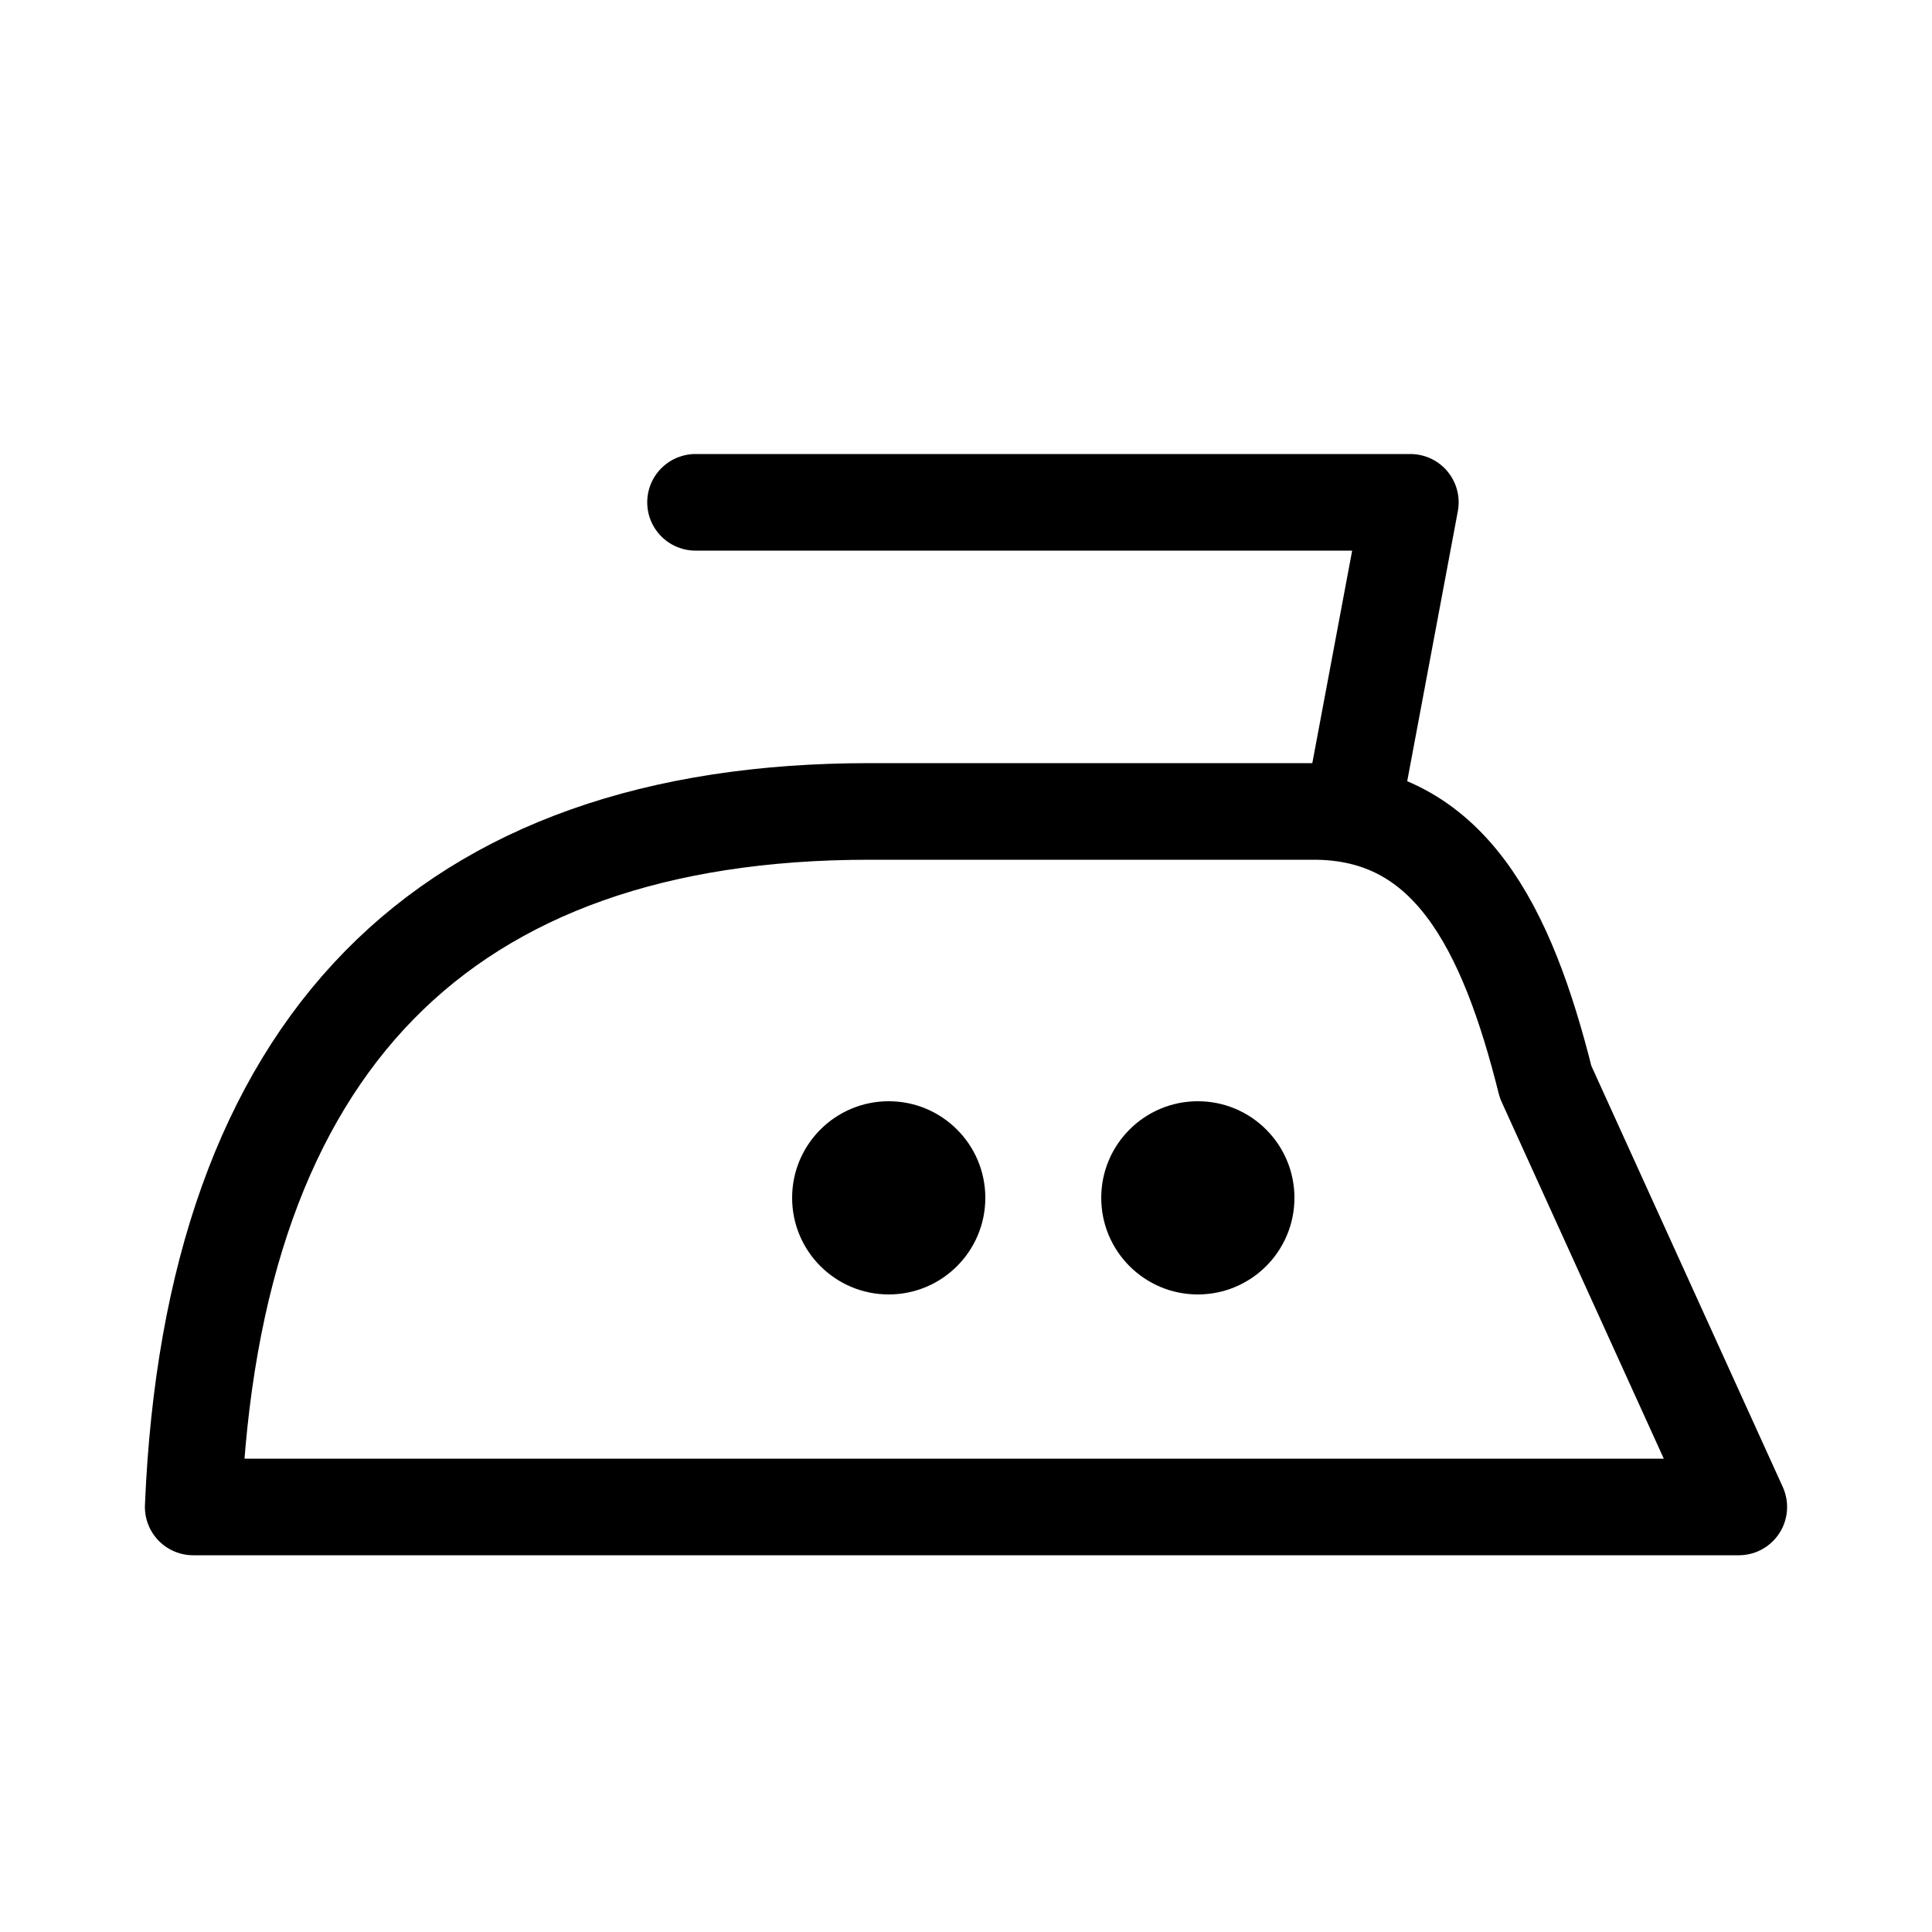
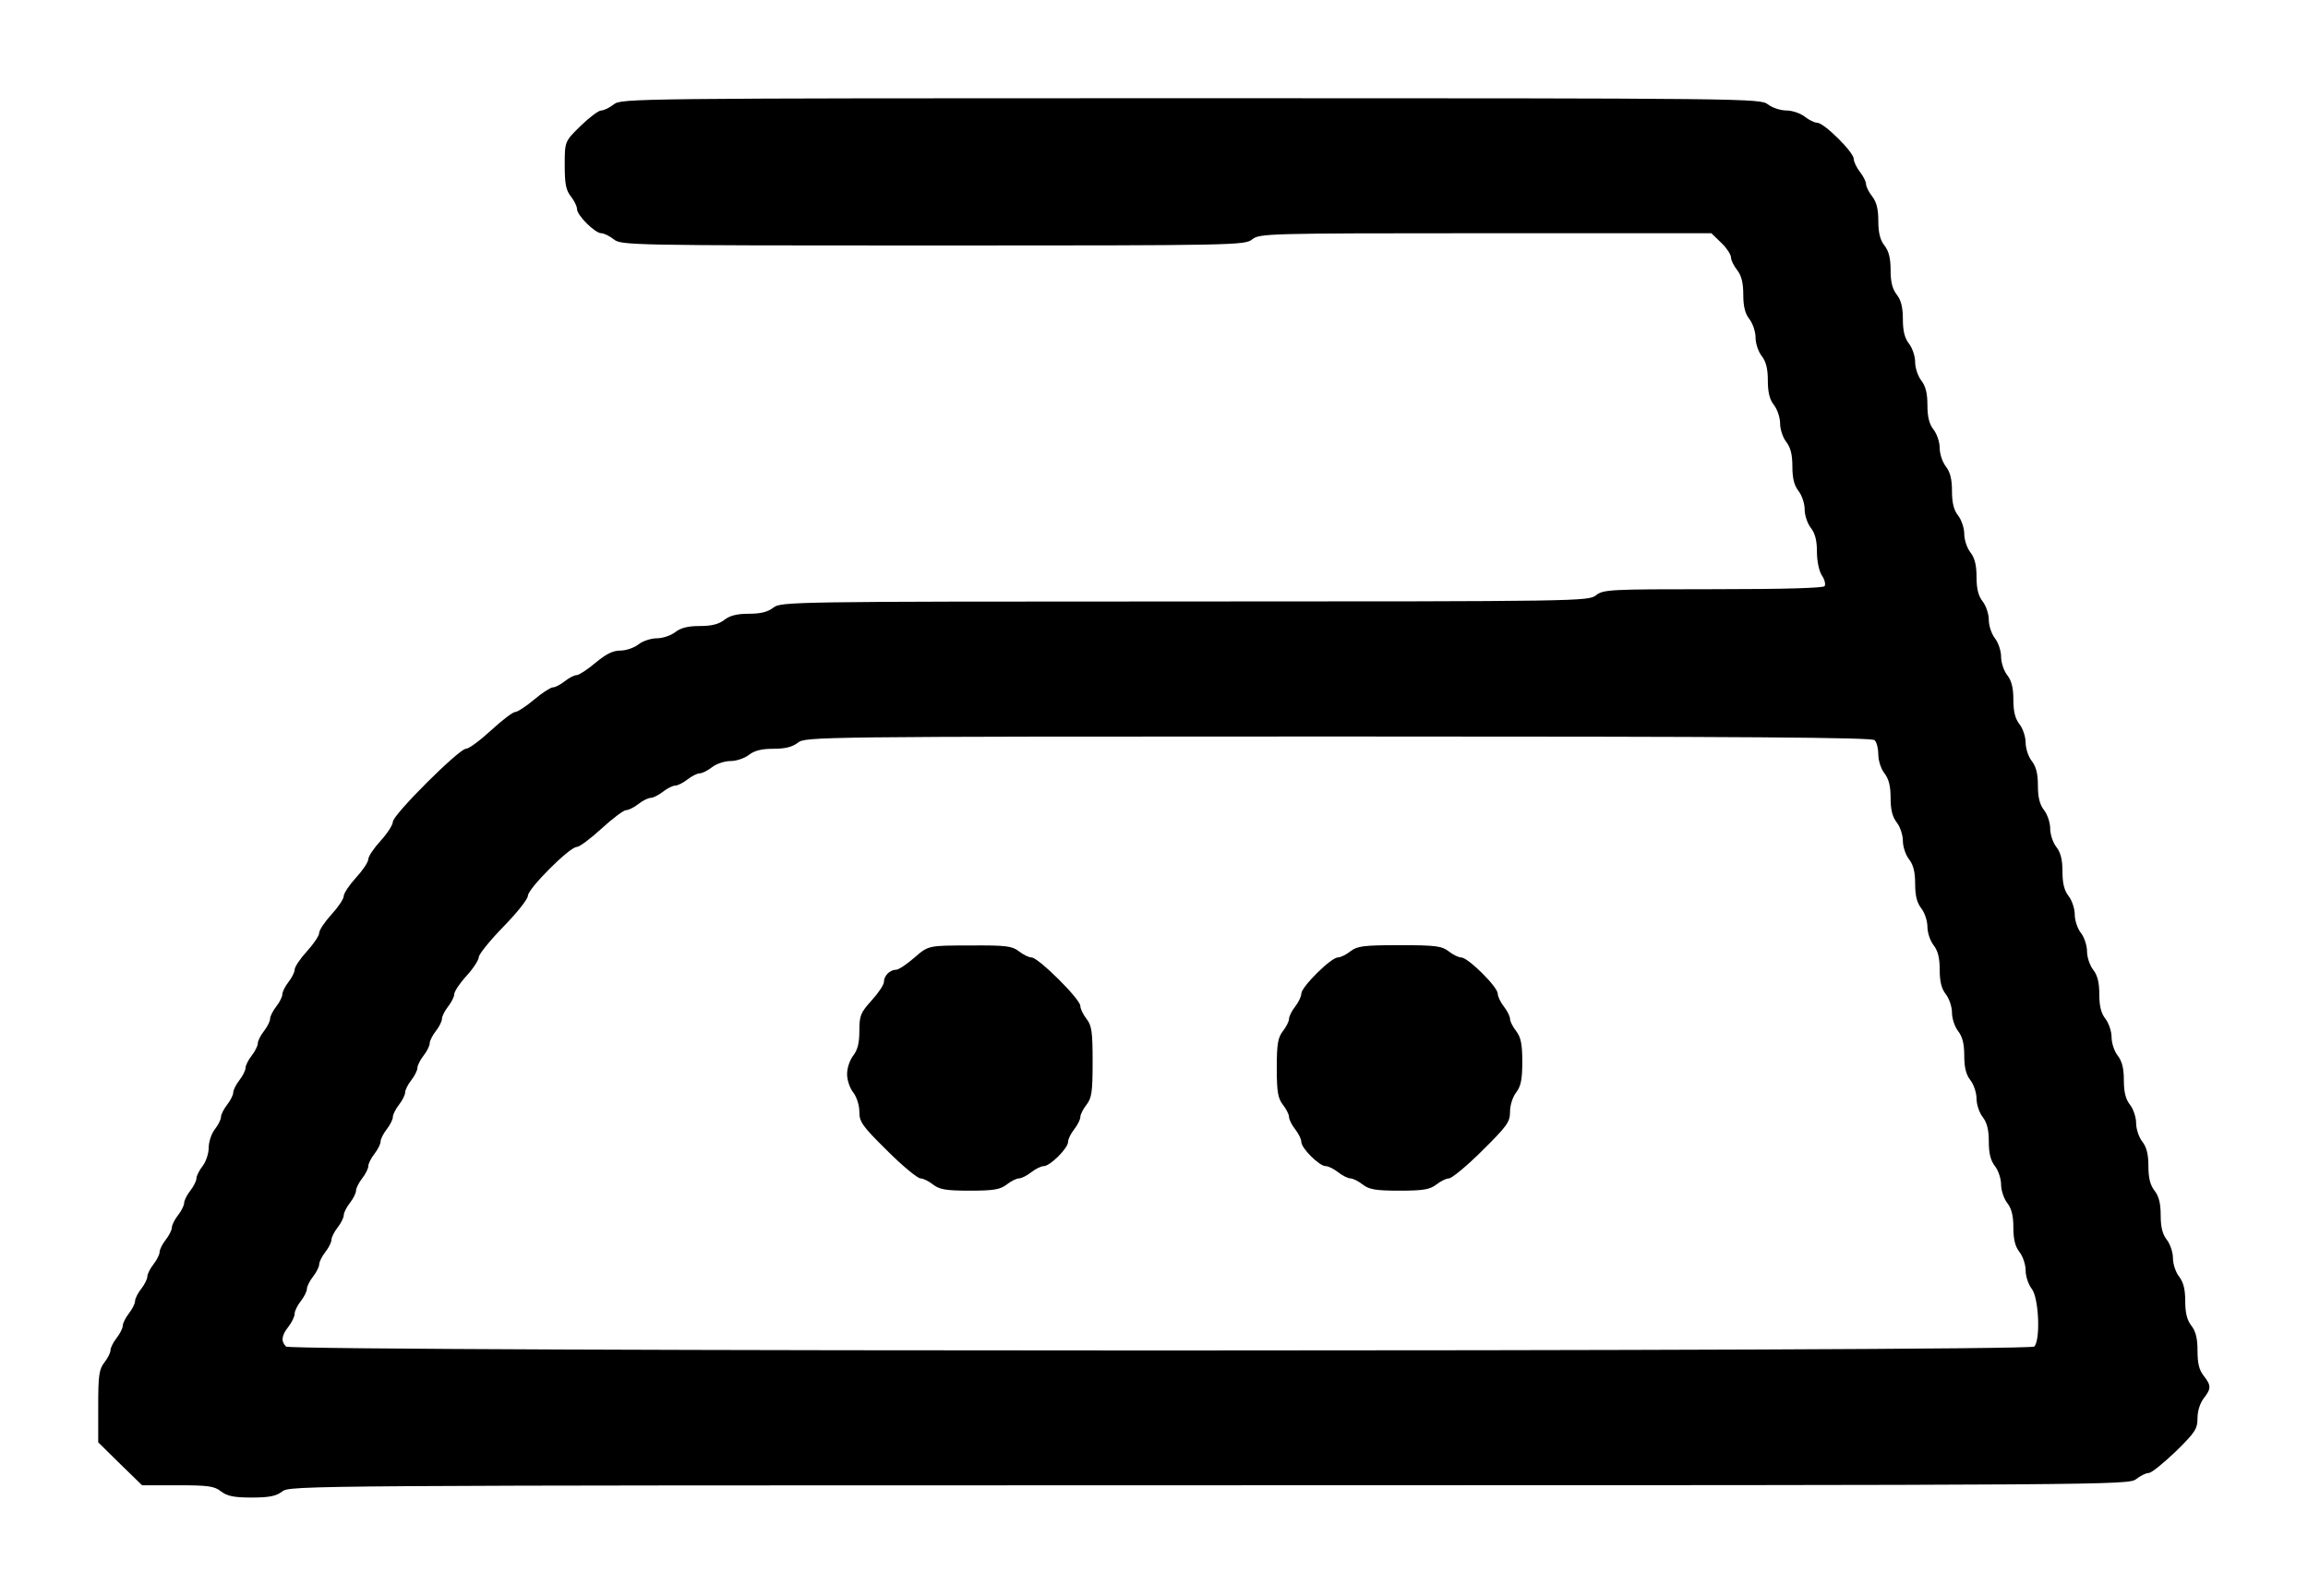
- <svg xmlns="http://www.w3.org/2000/svg" viewBox="0 0 100 100" width="100" height="100">
-   <g fill="none" stroke="#000" stroke-width="5" stroke-linejoin="round" stroke-linecap="round">
-     <g transform="translate(100,0) scale(-1,1)">
-       <path d="M10,78 L90,78 C89,54 77,42 55,42 L32,42 C25,42 22,48 20,56 Z" />
-       <path d="M30,42 L27,26 L64,26" />
-     </g>
-     <circle cx="46" cy="62" r="5" fill="#000" stroke="none" />
-     <circle cx="62" cy="62" r="5" fill="#000" stroke="none" />
+ <svg xmlns="http://www.w3.org/2000/svg" version="1.0" width="752pt" height="520pt" viewBox="0 0 752 520" preserveAspectRatio="xMidYMid meet">
+   <g transform="translate(0,520) scale(0.1,-0.1)" fill="#000000" stroke="none">
+     <path d="M2000 4860 c-14 -11 -32 -20 -41 -20 -9 0 -39 -23 -67 -50 -52 -51 -52 -51 -52 -128 0 -61 4 -82 20 -102 11 -14 20 -32 20 -41 0 -21 59 -79 79 -79 9 0 27 -9 41 -20 24 -19 48 -20 1040 -20 992 0 1016 1 1040 20 24 19 46 20 761 20 l735 0 32 -31 c18 -17 32 -39 32 -48 0 -9 9 -27 20 -41 14 -18 20 -41 20 -80 0 -39 6 -62 20 -80 11 -14 20 -41 20 -60 0 -19 9 -46 20 -60 14 -18 20 -41 20 -80 0 -39 6 -62 20 -80 11 -14 20 -41 20 -60 0 -19 9 -46 20 -60 14 -18 20 -41 20 -80 0 -39 6 -62 20 -80 11 -14 20 -41 20 -60 0 -19 9 -46 20 -60 14 -18 20 -41 20 -78 0 -31 7 -63 16 -77 9 -13 13 -29 9 -35 -4 -6 -126 -10 -363 -10 -339 0 -358 -1 -382 -20 -25 -19 -51 -20 -1340 -20 -1289 0 -1315 -1 -1340 -20 -18 -14 -41 -20 -80 -20 -39 0 -62 -6 -80 -20 -18 -14 -41 -20 -80 -20 -39 0 -62 -6 -80 -20 -14 -11 -41 -20 -60 -20 -19 0 -46 -9 -60 -20 -14 -11 -40 -20 -59 -20 -24 0 -46 -11 -81 -40 -26 -22 -54 -40 -61 -40 -8 0 -25 -9 -39 -20 -14 -11 -31 -20 -39 -20 -7 0 -35 -18 -61 -40 -26 -22 -54 -40 -61 -40 -8 0 -43 -27 -79 -60 -36 -33 -72 -60 -82 -60 -22 0 -238 -215 -238 -238 0 -10 -18 -38 -40 -62 -22 -24 -40 -51 -40 -60 0 -9 -18 -36 -40 -60 -22 -24 -40 -51 -40 -60 0 -9 -18 -36 -40 -60 -22 -24 -40 -51 -40 -60 0 -9 -18 -36 -40 -60 -22 -24 -40 -51 -40 -60 0 -8 -9 -26 -20 -40 -11 -14 -20 -32 -20 -40 0 -8 -9 -26 -20 -40 -11 -14 -20 -32 -20 -40 0 -8 -9 -26 -20 -40 -11 -14 -20 -32 -20 -40 0 -8 -9 -26 -20 -40 -11 -14 -20 -32 -20 -40 0 -8 -9 -26 -20 -40 -11 -14 -20 -32 -20 -40 0 -8 -9 -26 -20 -40 -11 -14 -20 -32 -20 -40 0 -8 -9 -26 -20 -40 -11 -14 -20 -41 -20 -60 0 -19 -9 -46 -20 -60 -11 -14 -20 -32 -20 -40 0 -8 -9 -26 -20 -40 -11 -14 -20 -32 -20 -40 0 -8 -9 -26 -20 -40 -11 -14 -20 -32 -20 -40 0 -8 -9 -26 -20 -40 -11 -14 -20 -32 -20 -40 0 -8 -9 -26 -20 -40 -11 -14 -20 -32 -20 -40 0 -8 -9 -26 -20 -40 -11 -14 -20 -32 -20 -40 0 -8 -9 -26 -20 -40 -11 -14 -20 -32 -20 -40 0 -8 -9 -26 -20 -40 -11 -14 -20 -32 -20 -40 0 -8 -9 -26 -20 -40 -17 -22 -20 -41 -20 -142 l0 -118 71 -70 72 -70 116 0 c100 0 120 -3 141 -20 20 -15 41 -20 100 -20 59 0 80 5 100 20 25 19 63 20 3020 20 2957 0 2995 1 3020 20 14 11 32 20 41 20 9 0 48 32 88 70 64 63 71 74 71 109 0 23 8 48 20 64 25 32 25 42 0 74 -15 19 -20 41 -20 82 0 40 -6 63 -20 81 -14 18 -20 41 -20 80 0 39 -6 62 -20 80 -11 14 -20 41 -20 60 0 19 -9 46 -20 60 -14 18 -20 41 -20 80 0 39 -6 62 -20 80 -14 18 -20 41 -20 80 0 39 -6 62 -20 80 -11 14 -20 41 -20 60 0 19 -9 46 -20 60 -14 18 -20 41 -20 80 0 39 -6 62 -20 80 -11 14 -20 41 -20 60 0 19 -9 46 -20 60 -14 18 -20 41 -20 80 0 39 -6 62 -20 80 -11 14 -20 41 -20 60 0 19 -9 46 -20 60 -11 14 -20 41 -20 60 0 19 -9 46 -20 60 -14 18 -20 41 -20 80 0 39 -6 62 -20 80 -11 14 -20 41 -20 60 0 19 -9 46 -20 60 -14 18 -20 41 -20 80 0 39 -6 62 -20 80 -11 14 -20 41 -20 60 0 19 -9 46 -20 60 -14 18 -20 41 -20 80 0 39 -6 62 -20 80 -11 14 -20 41 -20 60 0 19 -9 46 -20 60 -11 14 -20 41 -20 60 0 19 -9 46 -20 60 -14 18 -20 41 -20 80 0 39 -6 62 -20 80 -11 14 -20 41 -20 60 0 19 -9 46 -20 60 -14 18 -20 41 -20 80 0 39 -6 62 -20 80 -11 14 -20 41 -20 60 0 19 -9 46 -20 60 -14 18 -20 41 -20 80 0 39 -6 62 -20 80 -11 14 -20 41 -20 60 0 19 -9 46 -20 60 -14 18 -20 41 -20 80 0 39 -6 62 -20 80 -14 18 -20 41 -20 80 0 39 -6 62 -20 80 -14 18 -20 41 -20 80 0 39 -6 62 -20 80 -11 14 -20 32 -20 40 0 8 -9 26 -20 40 -11 14 -20 33 -20 42 0 22 -97 118 -119 118 -9 0 -27 9 -41 20 -14 11 -41 20 -60 20 -19 0 -46 9 -60 20 -25 19 -54 20 -1880 20 -1826 0 -1855 -1 -1880 -20z m4108 -2072 c7 -7 12 -28 12 -47 0 -20 9 -47 20 -61 14 -18 20 -41 20 -80 0 -39 6 -62 20 -80 11 -14 20 -41 20 -60 0 -19 9 -46 20 -60 14 -18 20 -41 20 -80 0 -39 6 -62 20 -80 11 -14 20 -41 20 -60 0 -19 9 -46 20 -60 14 -18 20 -41 20 -80 0 -39 6 -62 20 -80 11 -14 20 -41 20 -60 0 -19 9 -46 20 -60 14 -18 20 -41 20 -80 0 -39 6 -62 20 -80 11 -14 20 -41 20 -60 0 -19 9 -46 20 -60 14 -18 20 -41 20 -80 0 -39 6 -62 20 -80 11 -14 20 -41 20 -60 0 -19 9 -46 20 -60 14 -18 20 -41 20 -80 0 -39 6 -62 20 -80 11 -14 20 -41 20 -60 0 -19 9 -46 20 -60 23 -29 29 -167 8 -188 -17 -17 -5679 -17 -5696 0 -17 17 -15 36 8 65 11 14 20 33 20 42 0 9 9 27 20 41 11 14 20 32 20 40 0 8 9 26 20 40 11 14 20 32 20 40 0 8 9 26 20 40 11 14 20 32 20 40 0 8 9 26 20 40 11 14 20 32 20 40 0 8 9 26 20 40 11 14 20 32 20 40 0 8 9 26 20 40 11 14 20 32 20 40 0 8 9 26 20 40 11 14 20 32 20 40 0 8 9 26 20 40 11 14 20 32 20 40 0 8 9 26 20 40 11 14 20 32 20 40 0 8 9 26 20 40 11 14 20 32 20 40 0 8 9 26 20 40 11 14 20 32 20 40 0 8 9 26 20 40 11 14 20 32 20 40 0 8 9 26 20 40 11 14 20 32 20 40 0 9 18 36 40 60 22 24 40 52 40 61 0 9 36 54 80 99 44 45 80 90 80 101 0 23 136 159 159 159 9 0 45 27 81 60 36 33 72 60 80 60 8 0 26 9 40 20 14 11 32 20 40 20 8 0 26 9 40 20 14 11 32 20 40 20 8 0 26 9 40 20 14 11 32 20 40 20 8 0 26 9 40 20 14 11 41 20 60 20 19 0 46 9 60 20 18 14 41 20 80 20 39 0 62 6 80 20 25 19 54 20 1760 20 1337 0 1739 -3 1748 -12z" />
+     <path d="M2980 2080 c-25 -22 -52 -40 -60 -40 -21 0 -40 -20 -40 -40 0 -9 -18 -36 -40 -60 -36 -40 -40 -49 -40 -100 0 -39 -6 -62 -20 -80 -11 -14 -20 -40 -20 -60 0 -20 9 -46 20 -60 11 -14 20 -41 20 -63 0 -33 9 -46 91 -127 50 -50 99 -90 108 -90 9 0 27 -9 41 -20 21 -16 41 -20 120 -20 79 0 99 4 120 20 14 11 32 20 40 20 8 0 26 9 40 20 14 11 32 20 41 20 20 0 79 58 79 79 0 9 9 27 20 41 11 14 20 32 20 40 0 8 9 26 20 40 17 22 20 41 20 140 0 99 -3 118 -20 140 -11 14 -20 33 -20 42 0 22 -137 158 -159 158 -9 0 -27 9 -41 20 -22 17 -41 20 -160 19 -135 0 -135 0 -180 -39z" />
+     <path d="M4400 2100 c-14 -11 -32 -20 -41 -20 -22 0 -119 -96 -119 -118 0 -9 -9 -28 -20 -42 -11 -14 -20 -32 -20 -40 0 -8 -9 -26 -20 -40 -16 -21 -20 -41 -20 -120 0 -79 4 -99 20 -120 11 -14 20 -32 20 -40 0 -8 9 -26 20 -40 11 -14 20 -32 20 -41 0 -21 59 -79 79 -79 9 0 27 -9 41 -20 14 -11 32 -20 40 -20 8 0 26 -9 40 -20 21 -16 41 -20 120 -20 79 0 99 4 120 20 14 11 32 20 41 20 9 0 58 40 108 90 82 81 91 94 91 127 0 22 9 49 20 63 15 20 20 41 20 100 0 59 -5 80 -20 100 -11 14 -20 32 -20 40 0 8 -9 26 -20 40 -11 14 -20 33 -20 42 0 22 -97 118 -119 118 -9 0 -27 9 -41 20 -22 17 -41 20 -160 20 -119 0 -138 -3 -160 -20z" />
  </g>
</svg>
